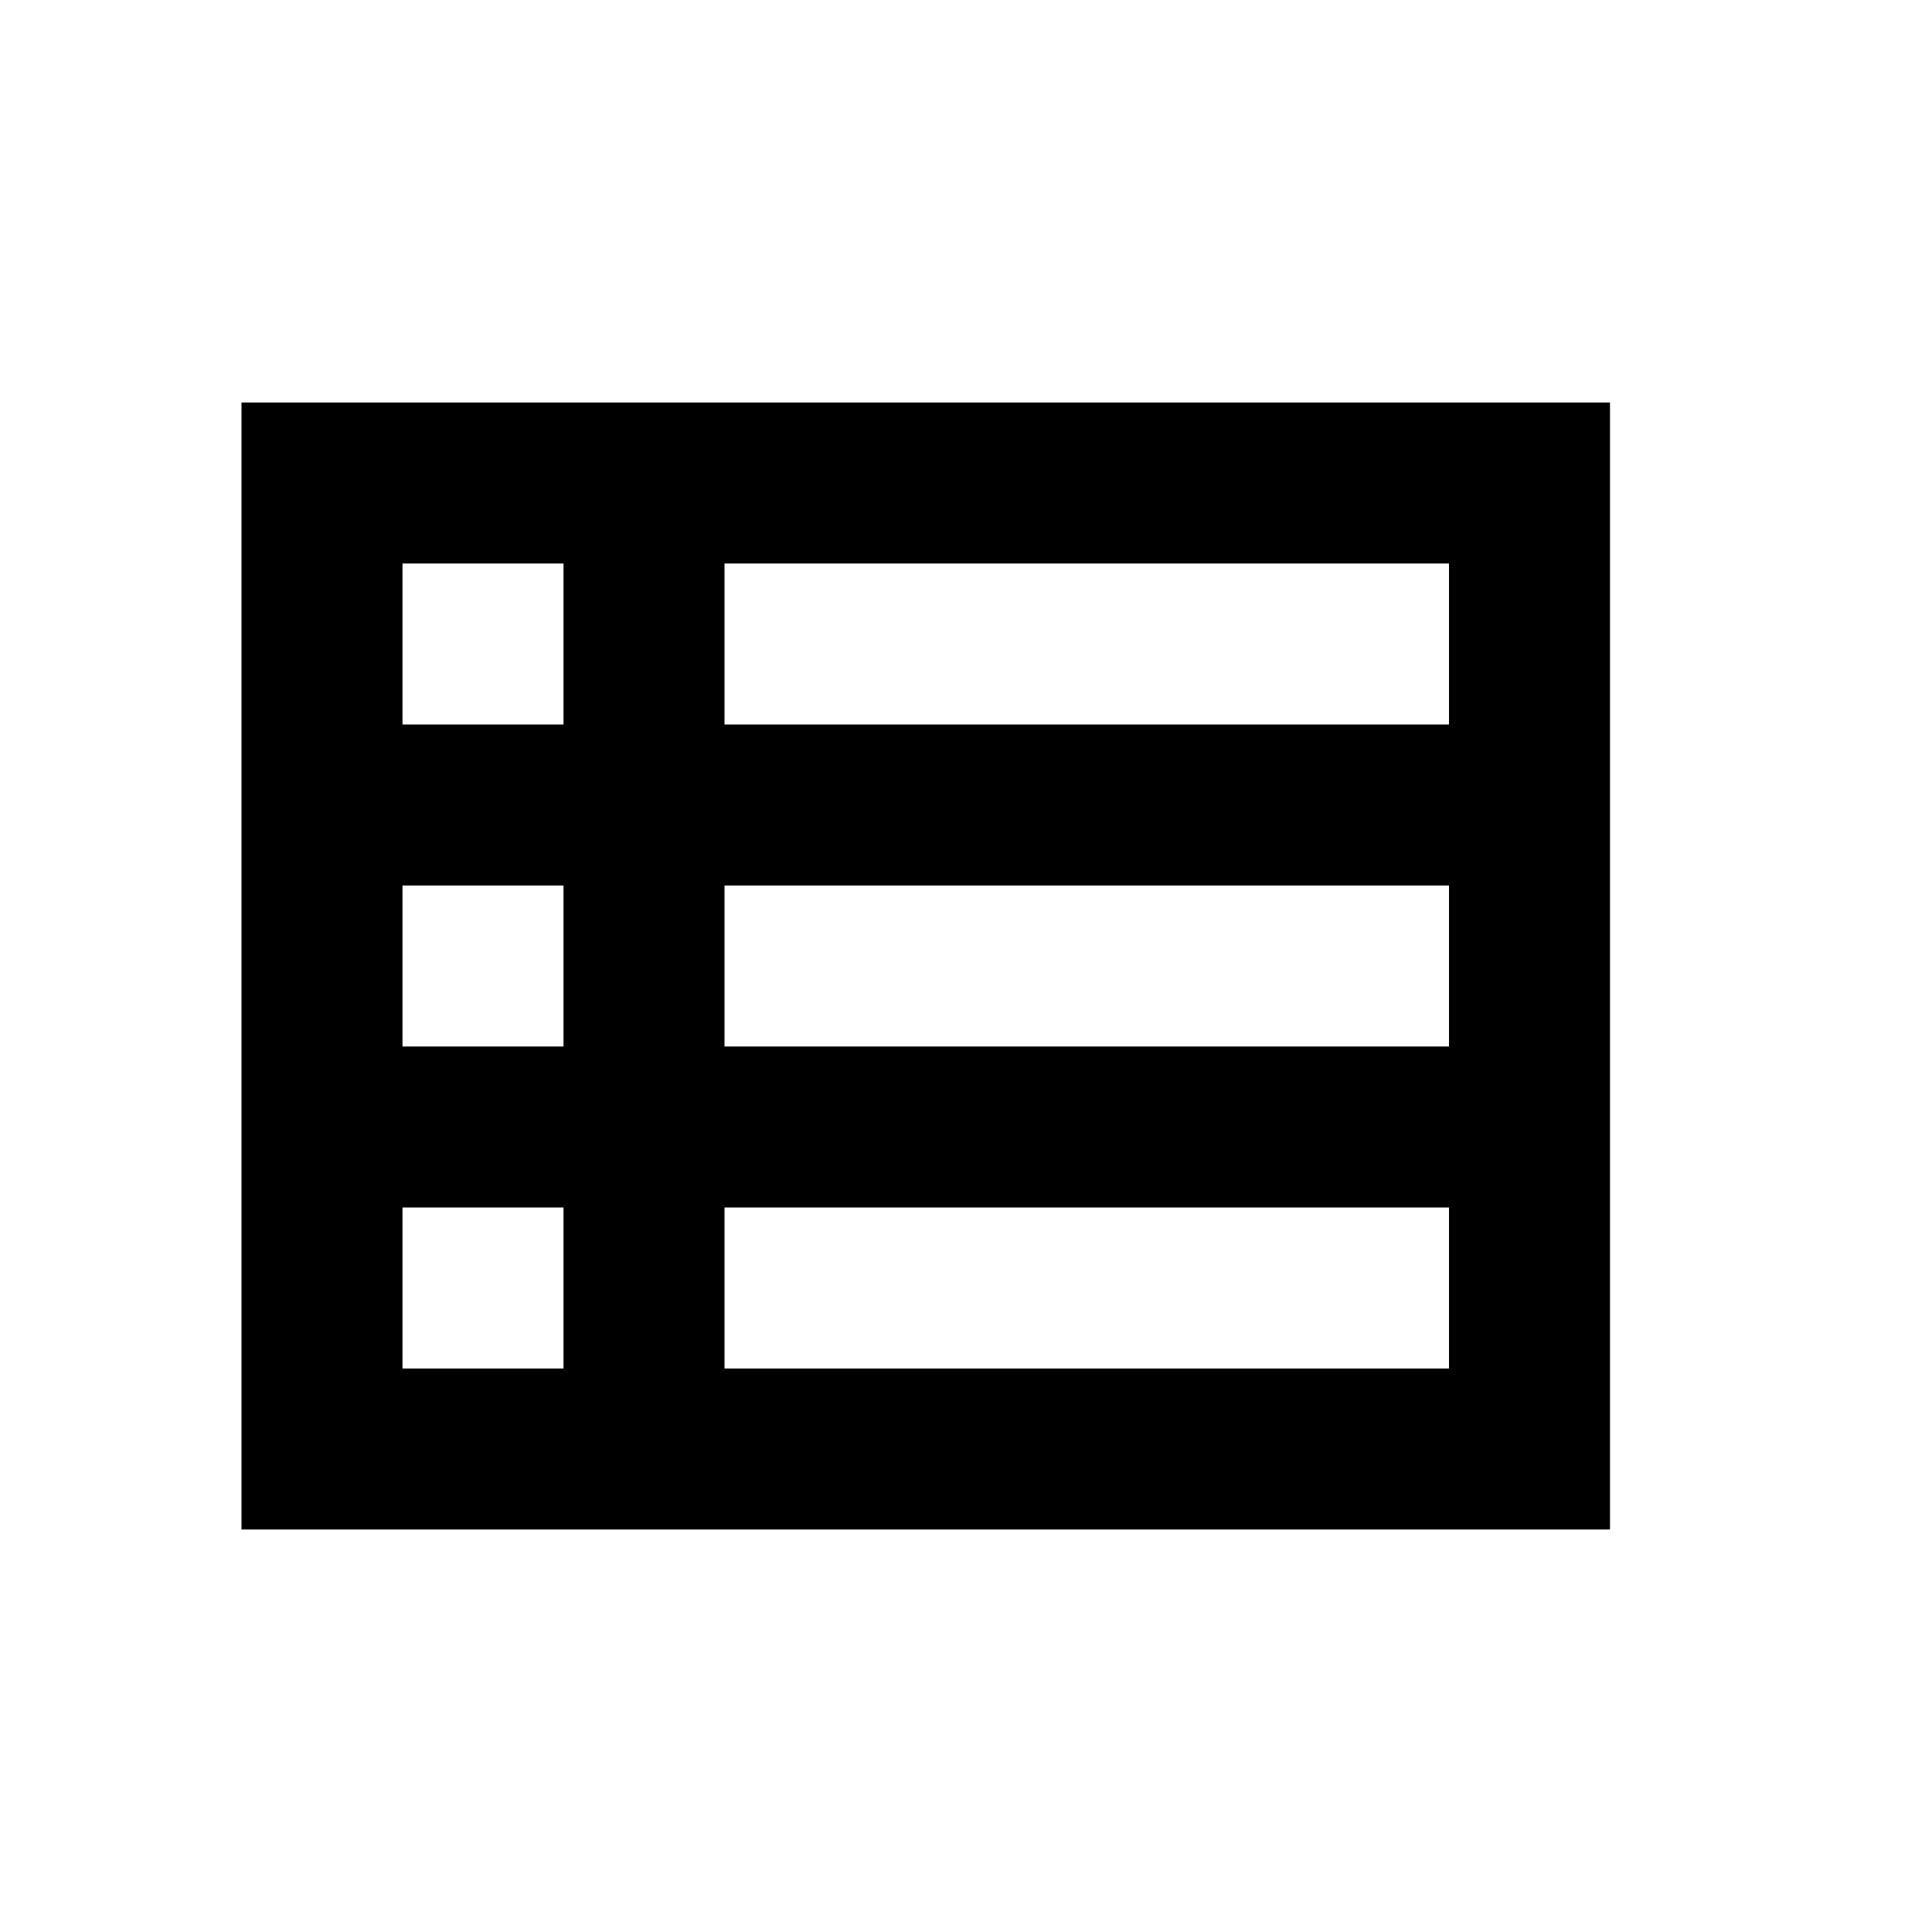
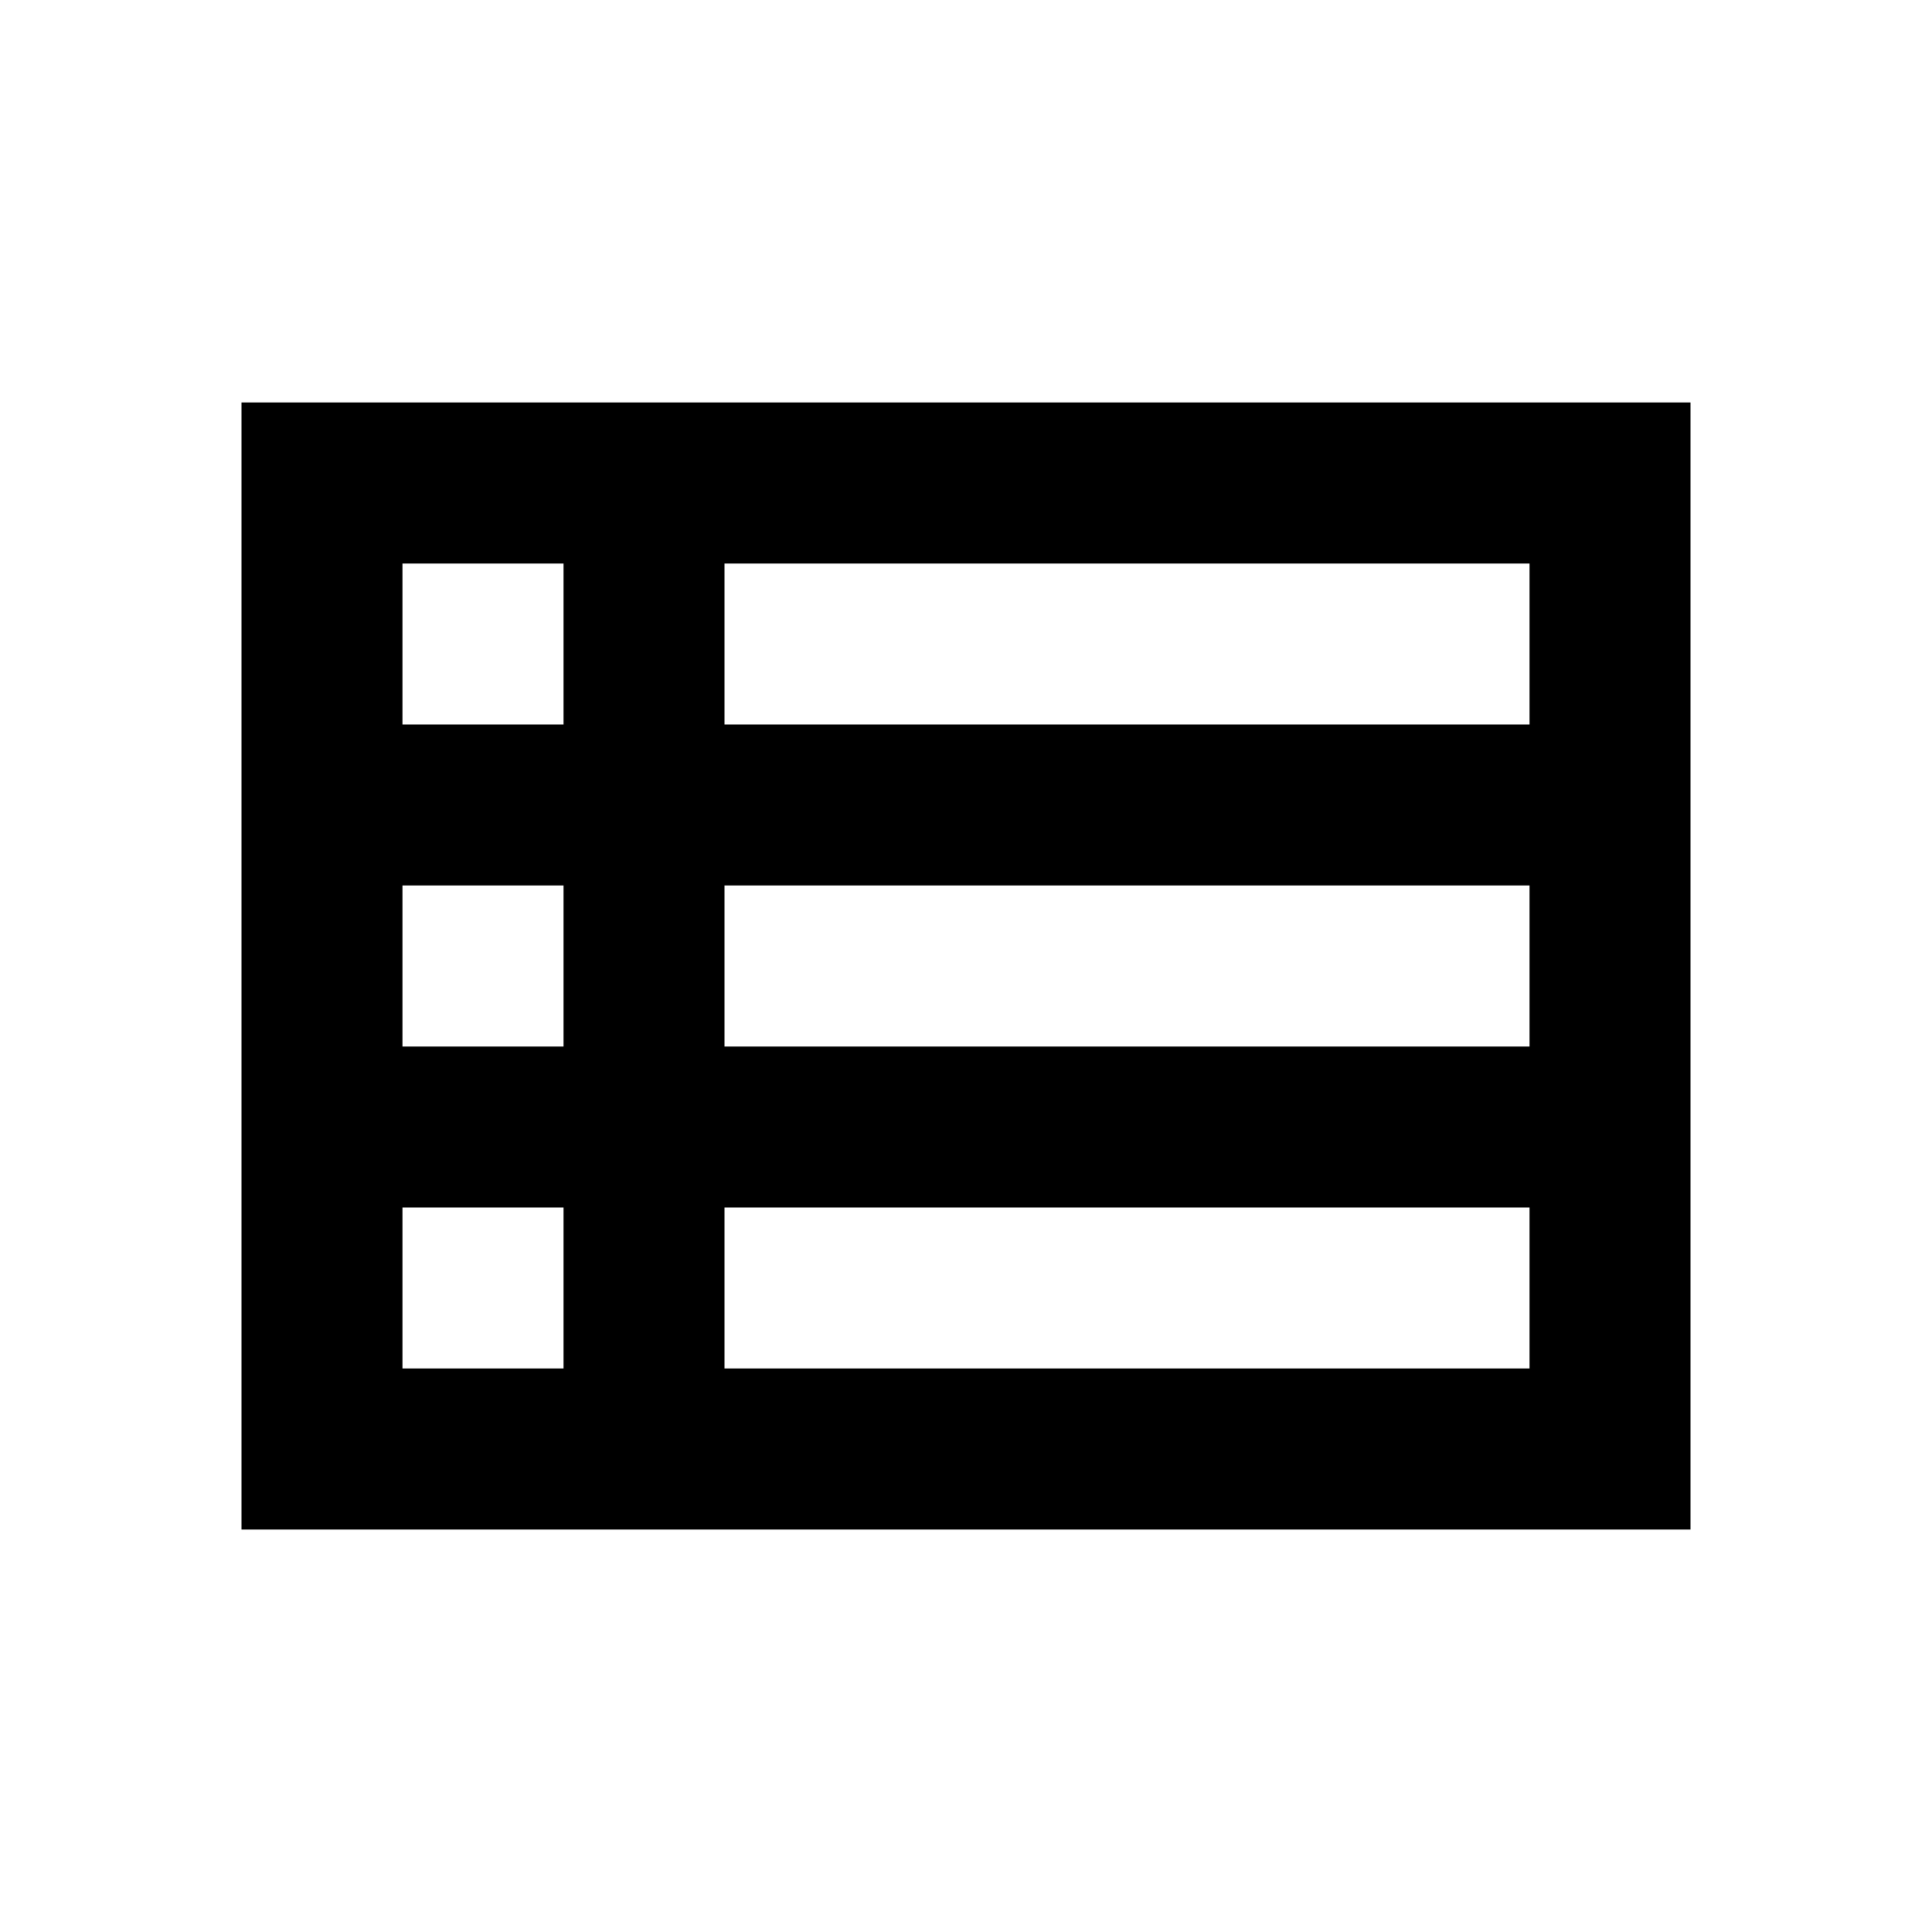
- <svg xmlns="http://www.w3.org/2000/svg" height="24" viewBox="0 0 24 24" width="24">
-   <path d="M0 0h24v24H0V0z" fill="none" opacity=".87" />
-   <path d="M3 5v14h17V5H3zm4 2v2H5V7h2zm-2 6v-2h2v2H5zm0 2h2v2H5v-2zm13 2H9v-2h9v2zm0-4H9v-2h9v2zm0-4H9V7h9v2z" />
+ <svg xmlns="http://www.w3.org/2000/svg" enable-background="new 0 0 24 24" height="24" viewBox="0 0 24 24" width="24">
+   <rect fill="none" height="24" width="24" />
+   <path d="M3,5v14h18V5H3z M7,7v2H5V7H7z M5,13v-2h2v2H5z M5,15h2v2H5V15z M19,17H9v-2h10V17z M19,13H9v-2h10V13z M19,9H9V7h10V9z" />
</svg>
